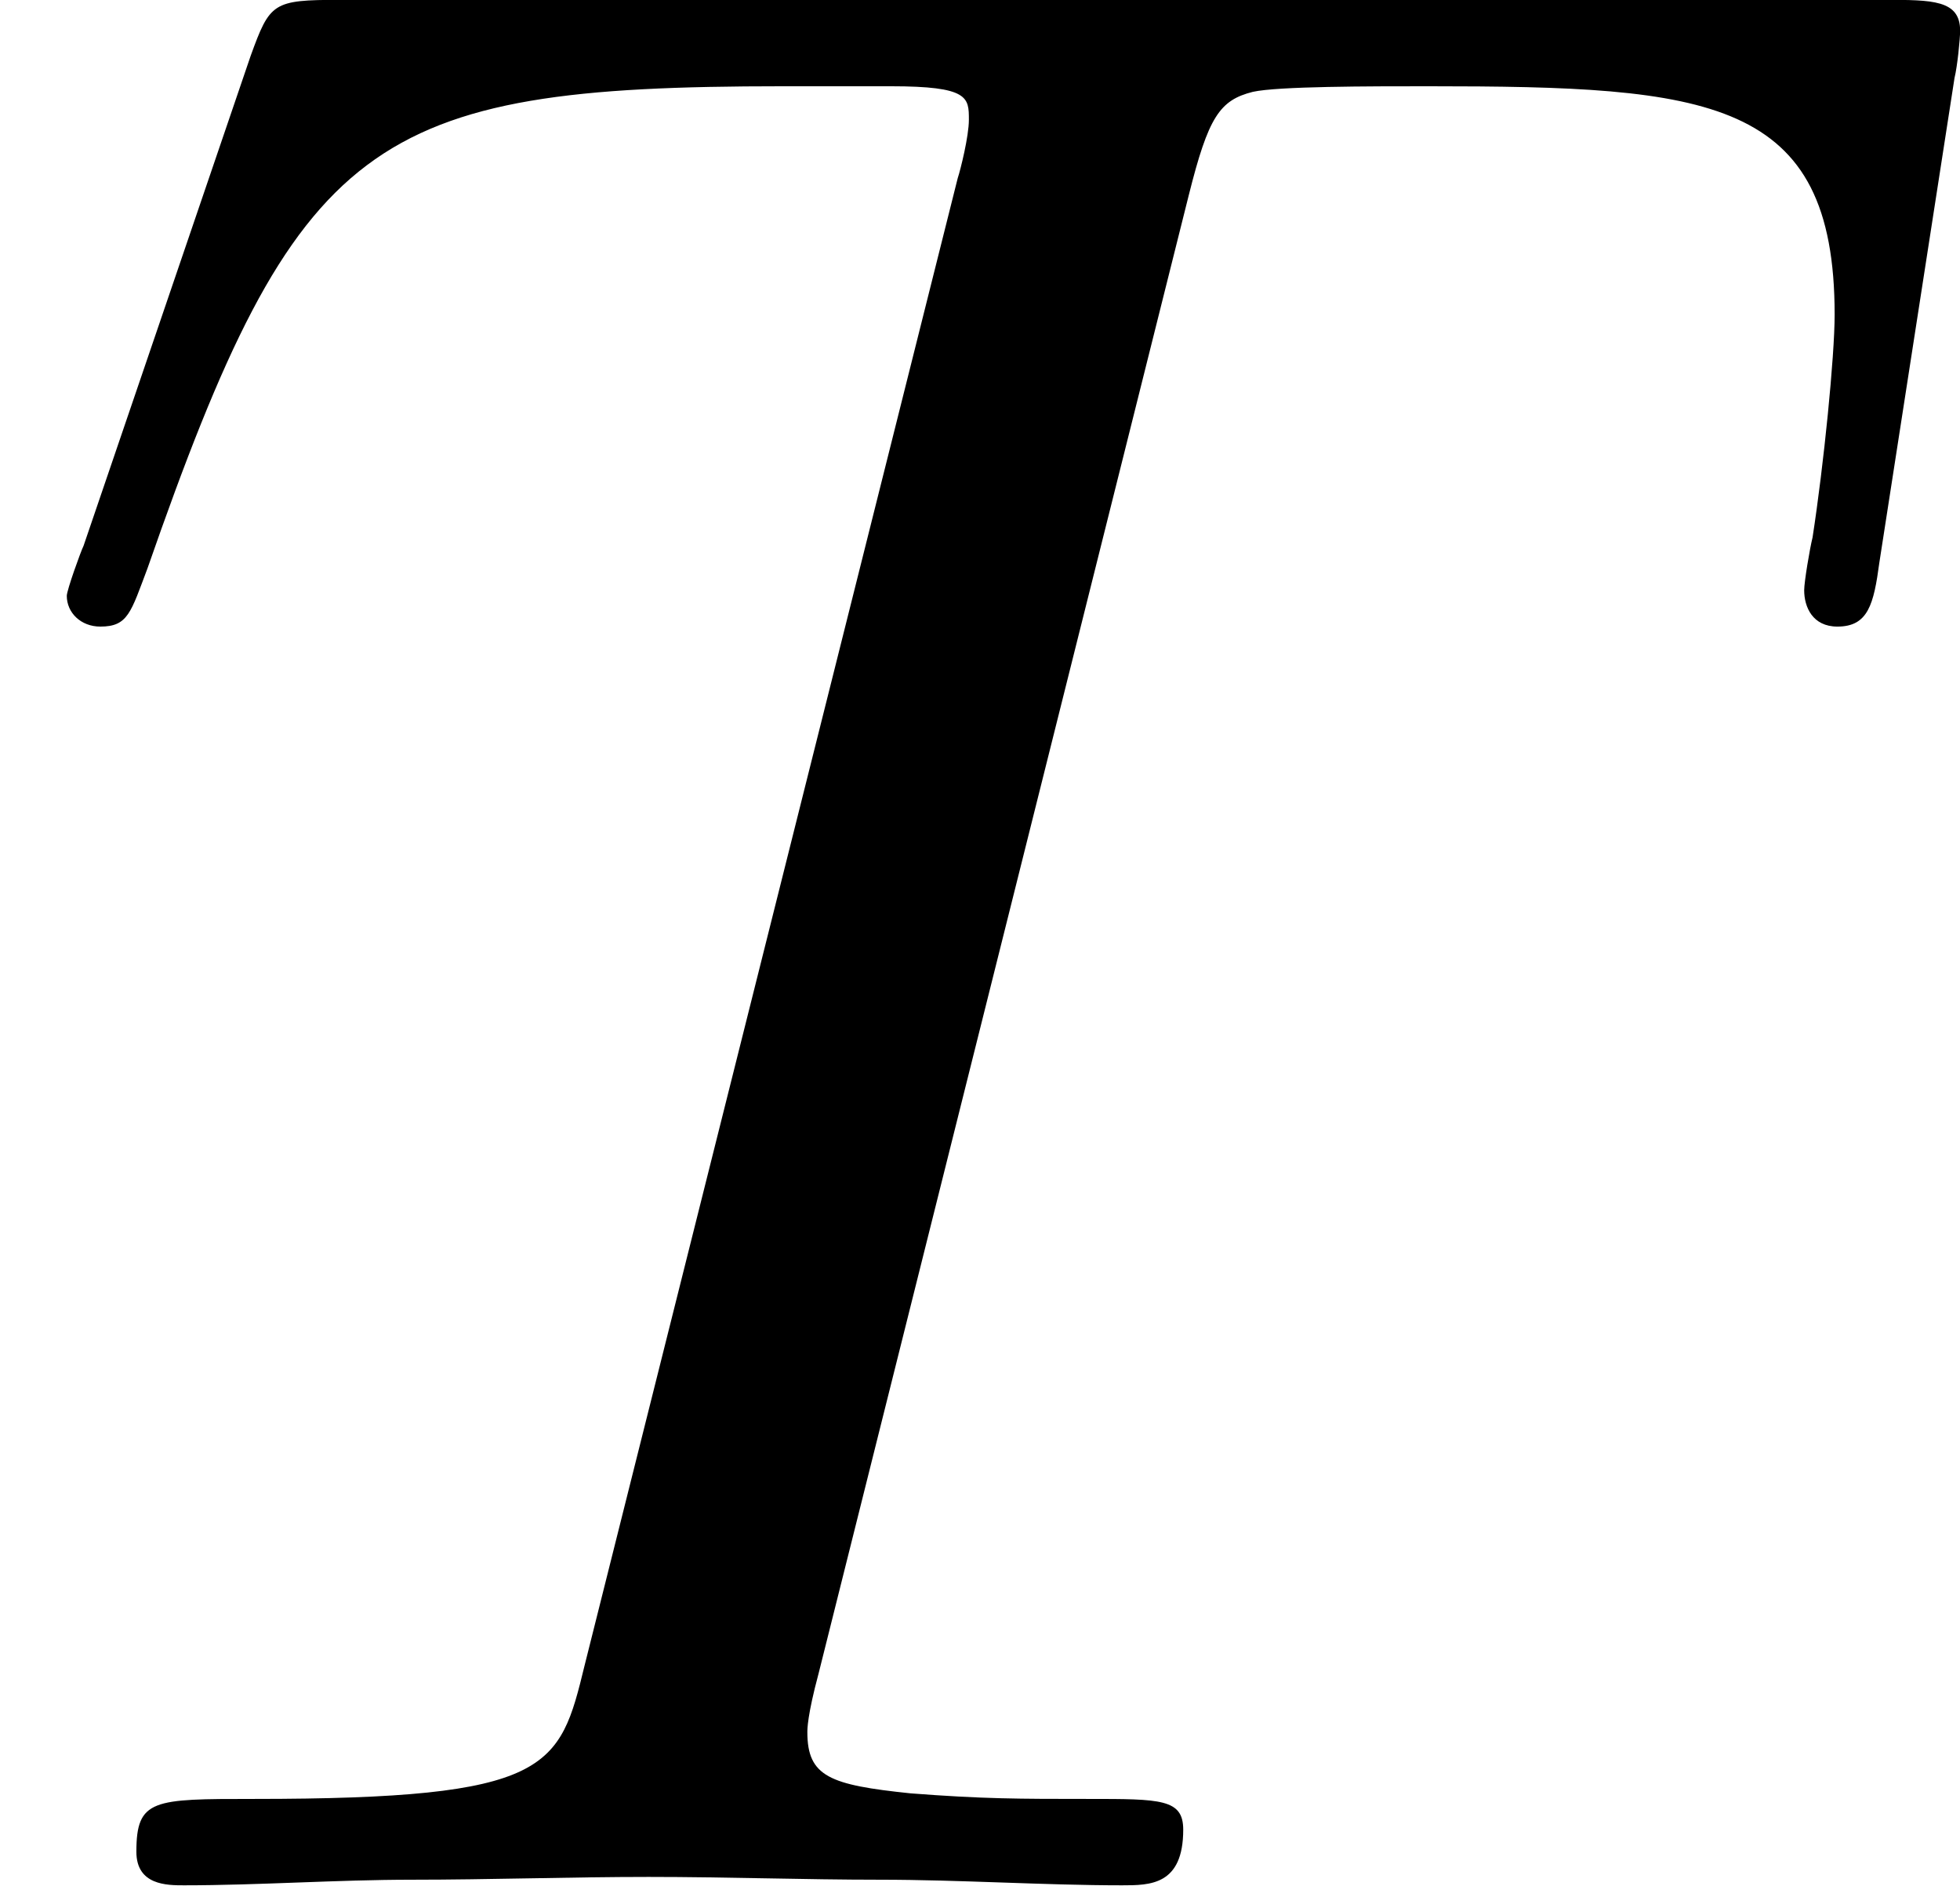
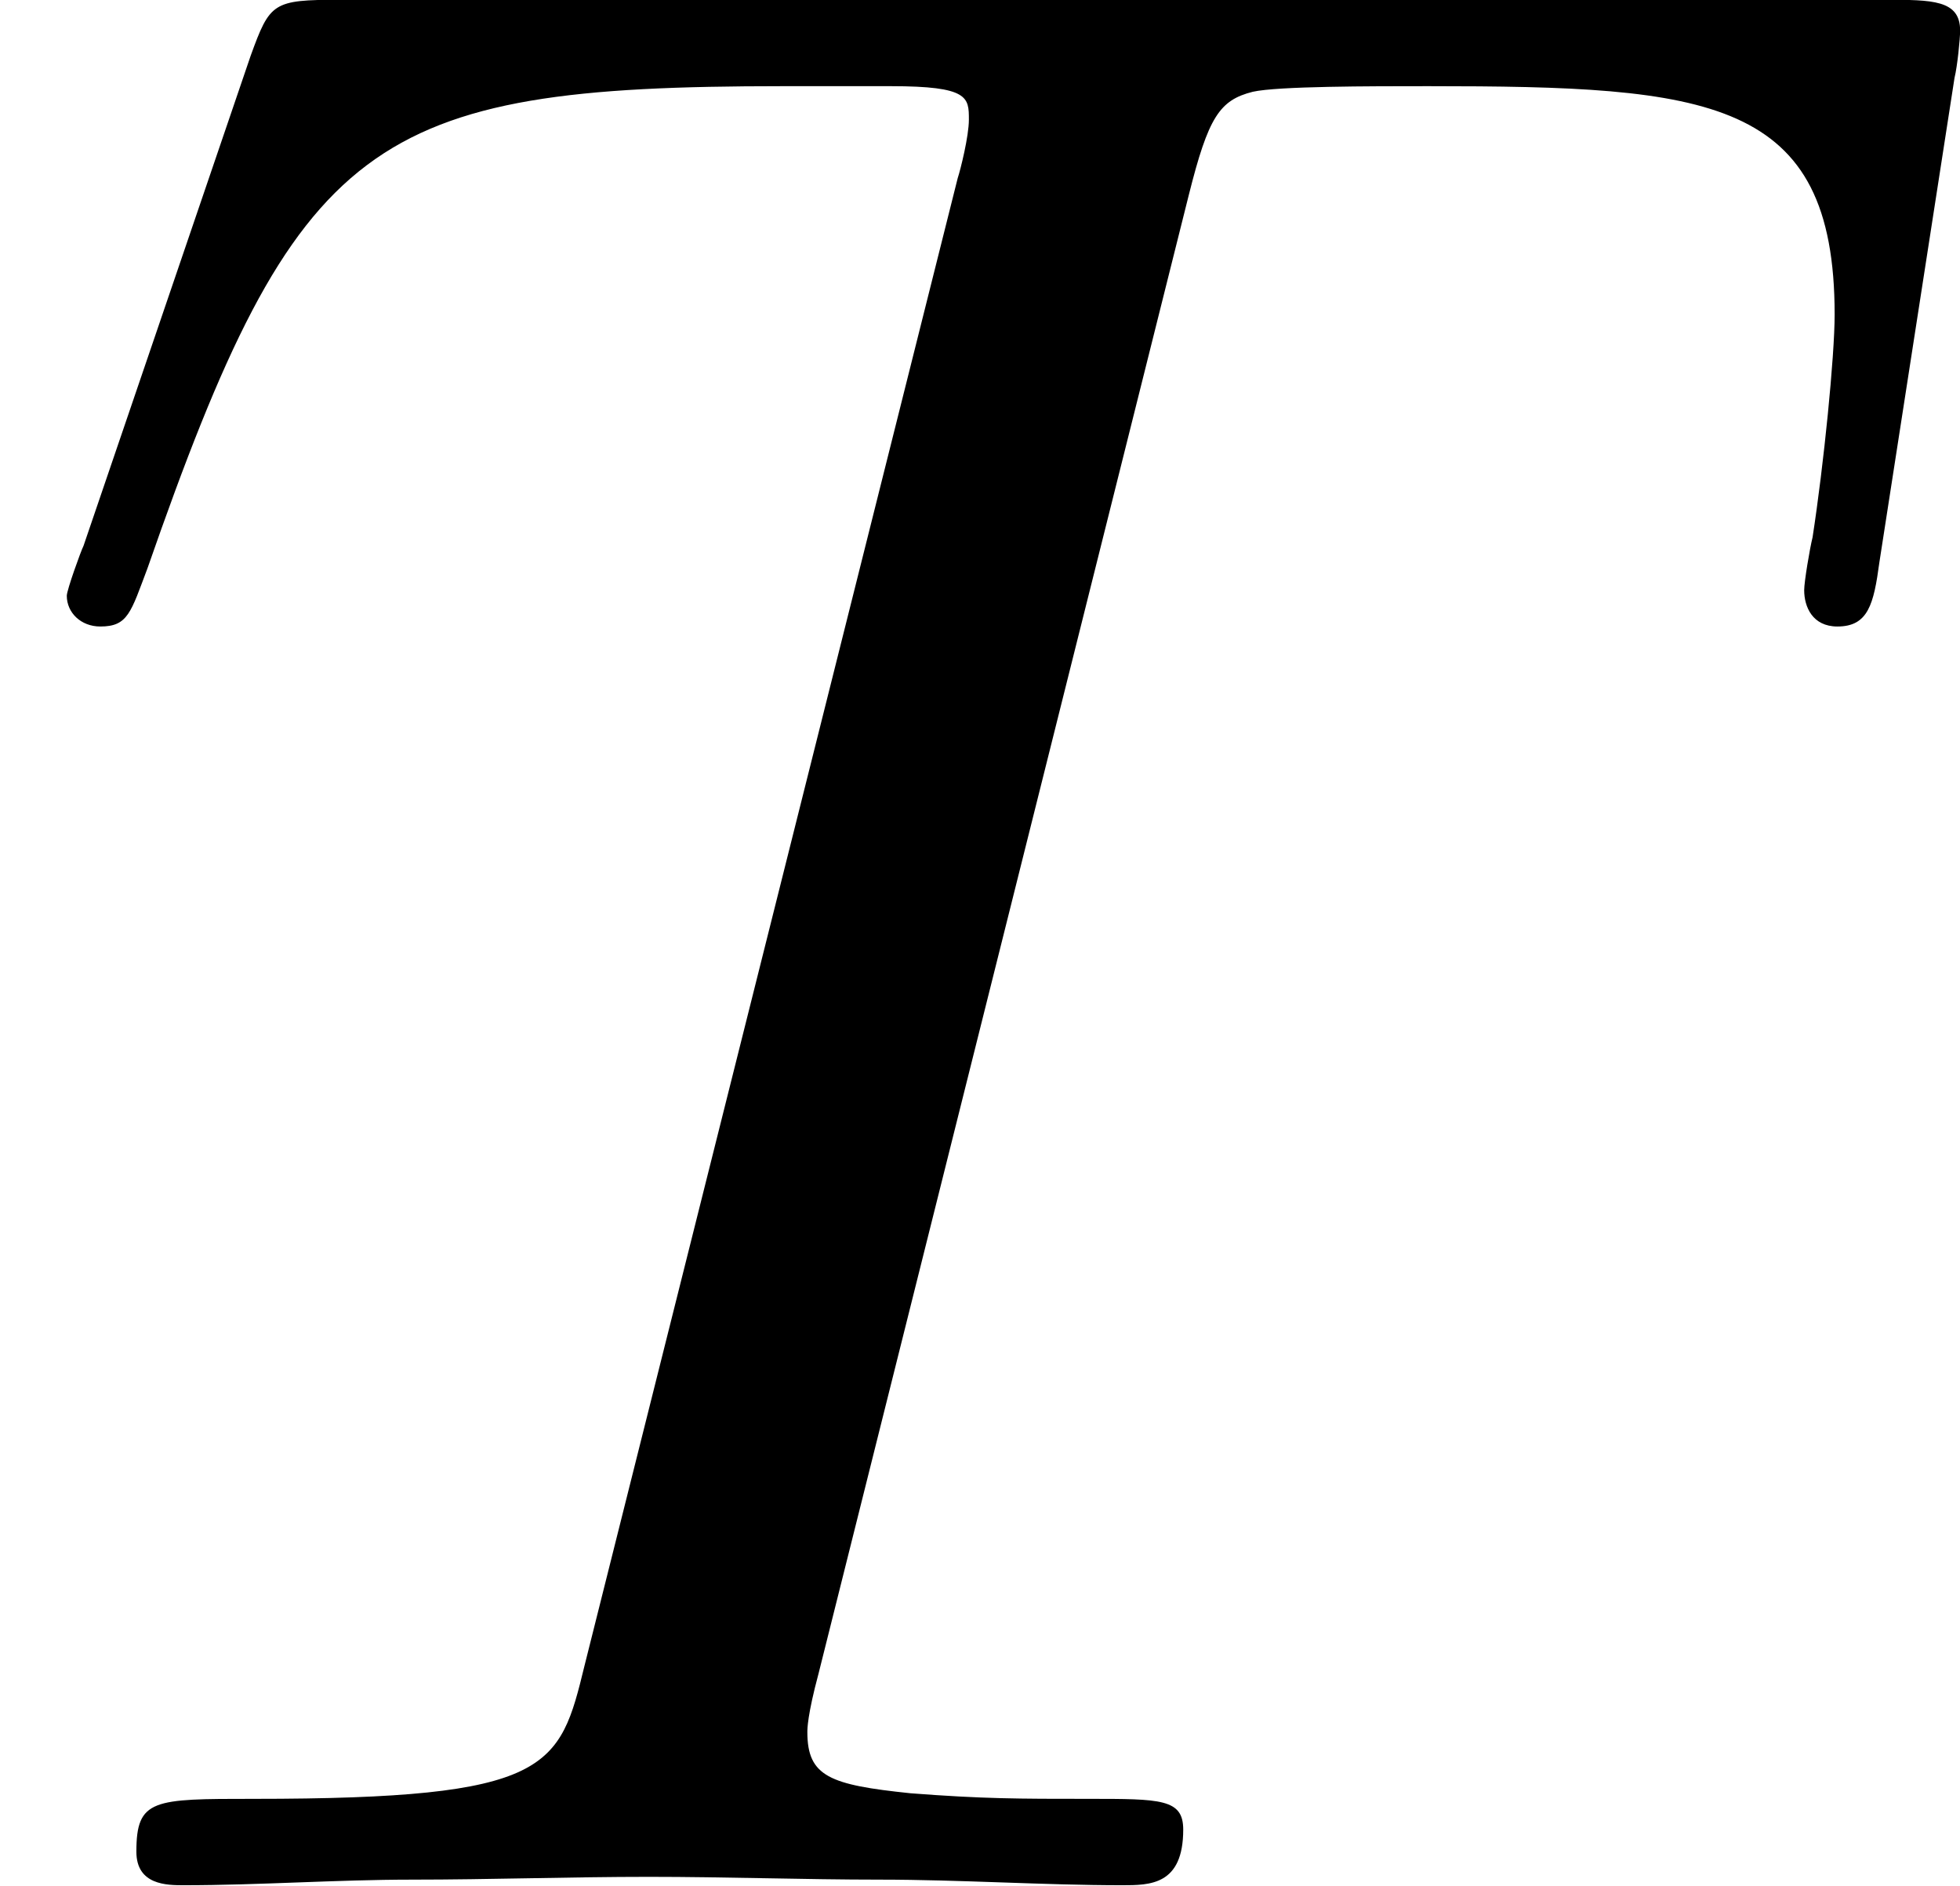
- <svg xmlns="http://www.w3.org/2000/svg" xmlns:xlink="http://www.w3.org/1999/xlink" version="1.1" width="9.819pt" height="9.443pt" viewBox="0 198.368 9.819 9.443">
+ <svg xmlns="http://www.w3.org/2000/svg" xmlns:xlink="http://www.w3.org/1999/xlink" version="1.1" width="9.819pt" height="9.443pt" viewBox="0 128.64 9.819 9.443">
  <defs>
    <path id="g7-84" d="M4.254 -6.047C4.324 -6.326 4.364 -6.386 4.483 -6.416C4.573 -6.436 4.902 -6.436 5.111 -6.436C6.117 -6.436 6.565 -6.396 6.565 -5.619C6.565 -5.469 6.526 -5.081 6.486 -4.822C6.476 -4.782 6.456 -4.663 6.456 -4.633C6.456 -4.573 6.486 -4.503 6.575 -4.503C6.685 -4.503 6.705 -4.583 6.725 -4.732L6.994 -6.466C7.004 -6.506 7.014 -6.605 7.014 -6.635C7.014 -6.745 6.914 -6.745 6.745 -6.745H1.215C0.976 -6.745 0.966 -6.735 0.897 -6.545L0.299 -4.792C0.289 -4.772 0.239 -4.633 0.239 -4.613C0.239 -4.553 0.289 -4.503 0.359 -4.503C0.458 -4.503 0.468 -4.553 0.528 -4.712C1.066 -6.257 1.325 -6.436 2.8 -6.436H3.188C3.467 -6.436 3.467 -6.396 3.467 -6.316C3.467 -6.257 3.437 -6.137 3.427 -6.107L2.092 -0.787C2.002 -0.418 1.973 -0.309 0.907 -0.309C0.548 -0.309 0.488 -0.309 0.488 -0.12C0.488 0 0.598 0 0.658 0C0.927 0 1.205 -0.02 1.474 -0.02C1.753 -0.02 2.042 -0.03 2.321 -0.03S2.879 -0.02 3.148 -0.02C3.437 -0.02 3.736 0 4.015 0C4.115 0 4.234 0 4.234 -0.199C4.234 -0.309 4.154 -0.309 3.895 -0.309C3.646 -0.309 3.517 -0.309 3.258 -0.329C2.969 -0.359 2.889 -0.389 2.889 -0.548C2.889 -0.558 2.889 -0.608 2.929 -0.757L4.254 -6.047Z" />
  </defs>
  <g id="page1" transform="matrix(1.4 0 0 1.4 0 0)">
-     <use x="0" y="148.436" xlink:href="#g7-84" />
+     <use x="0" y="98.63" xlink:href="#g7-84" />
  </g>
</svg>
